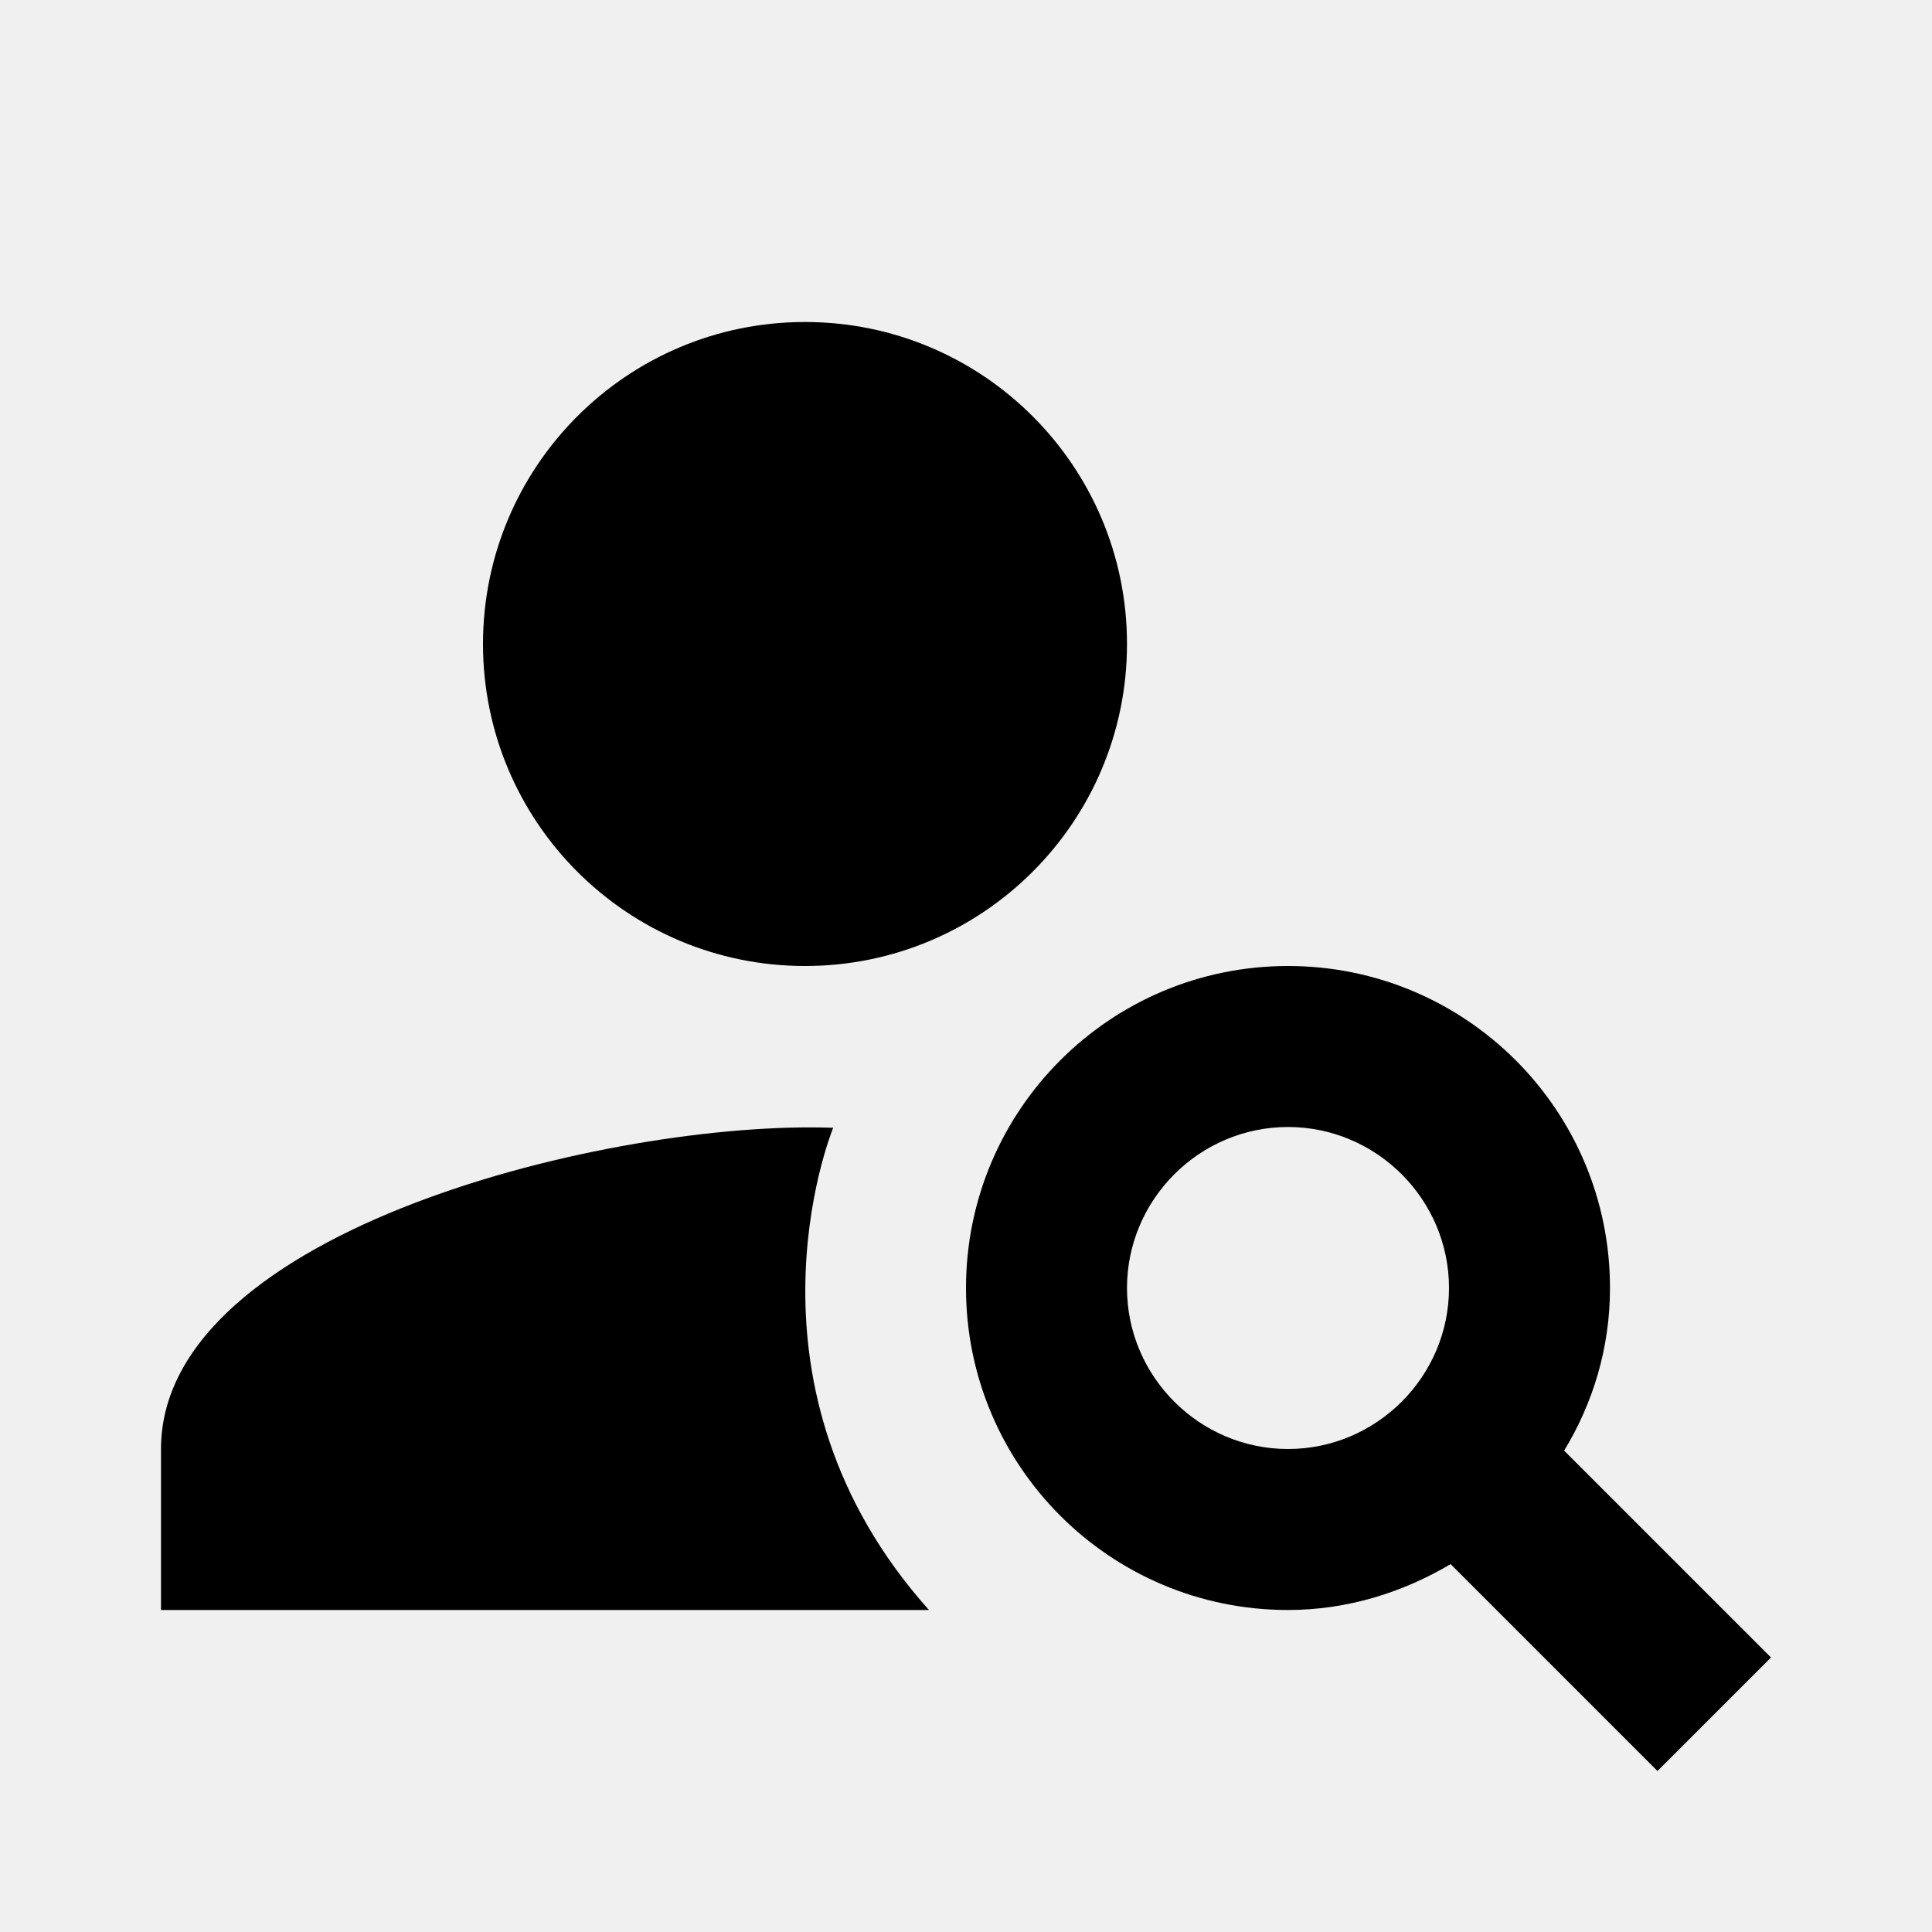
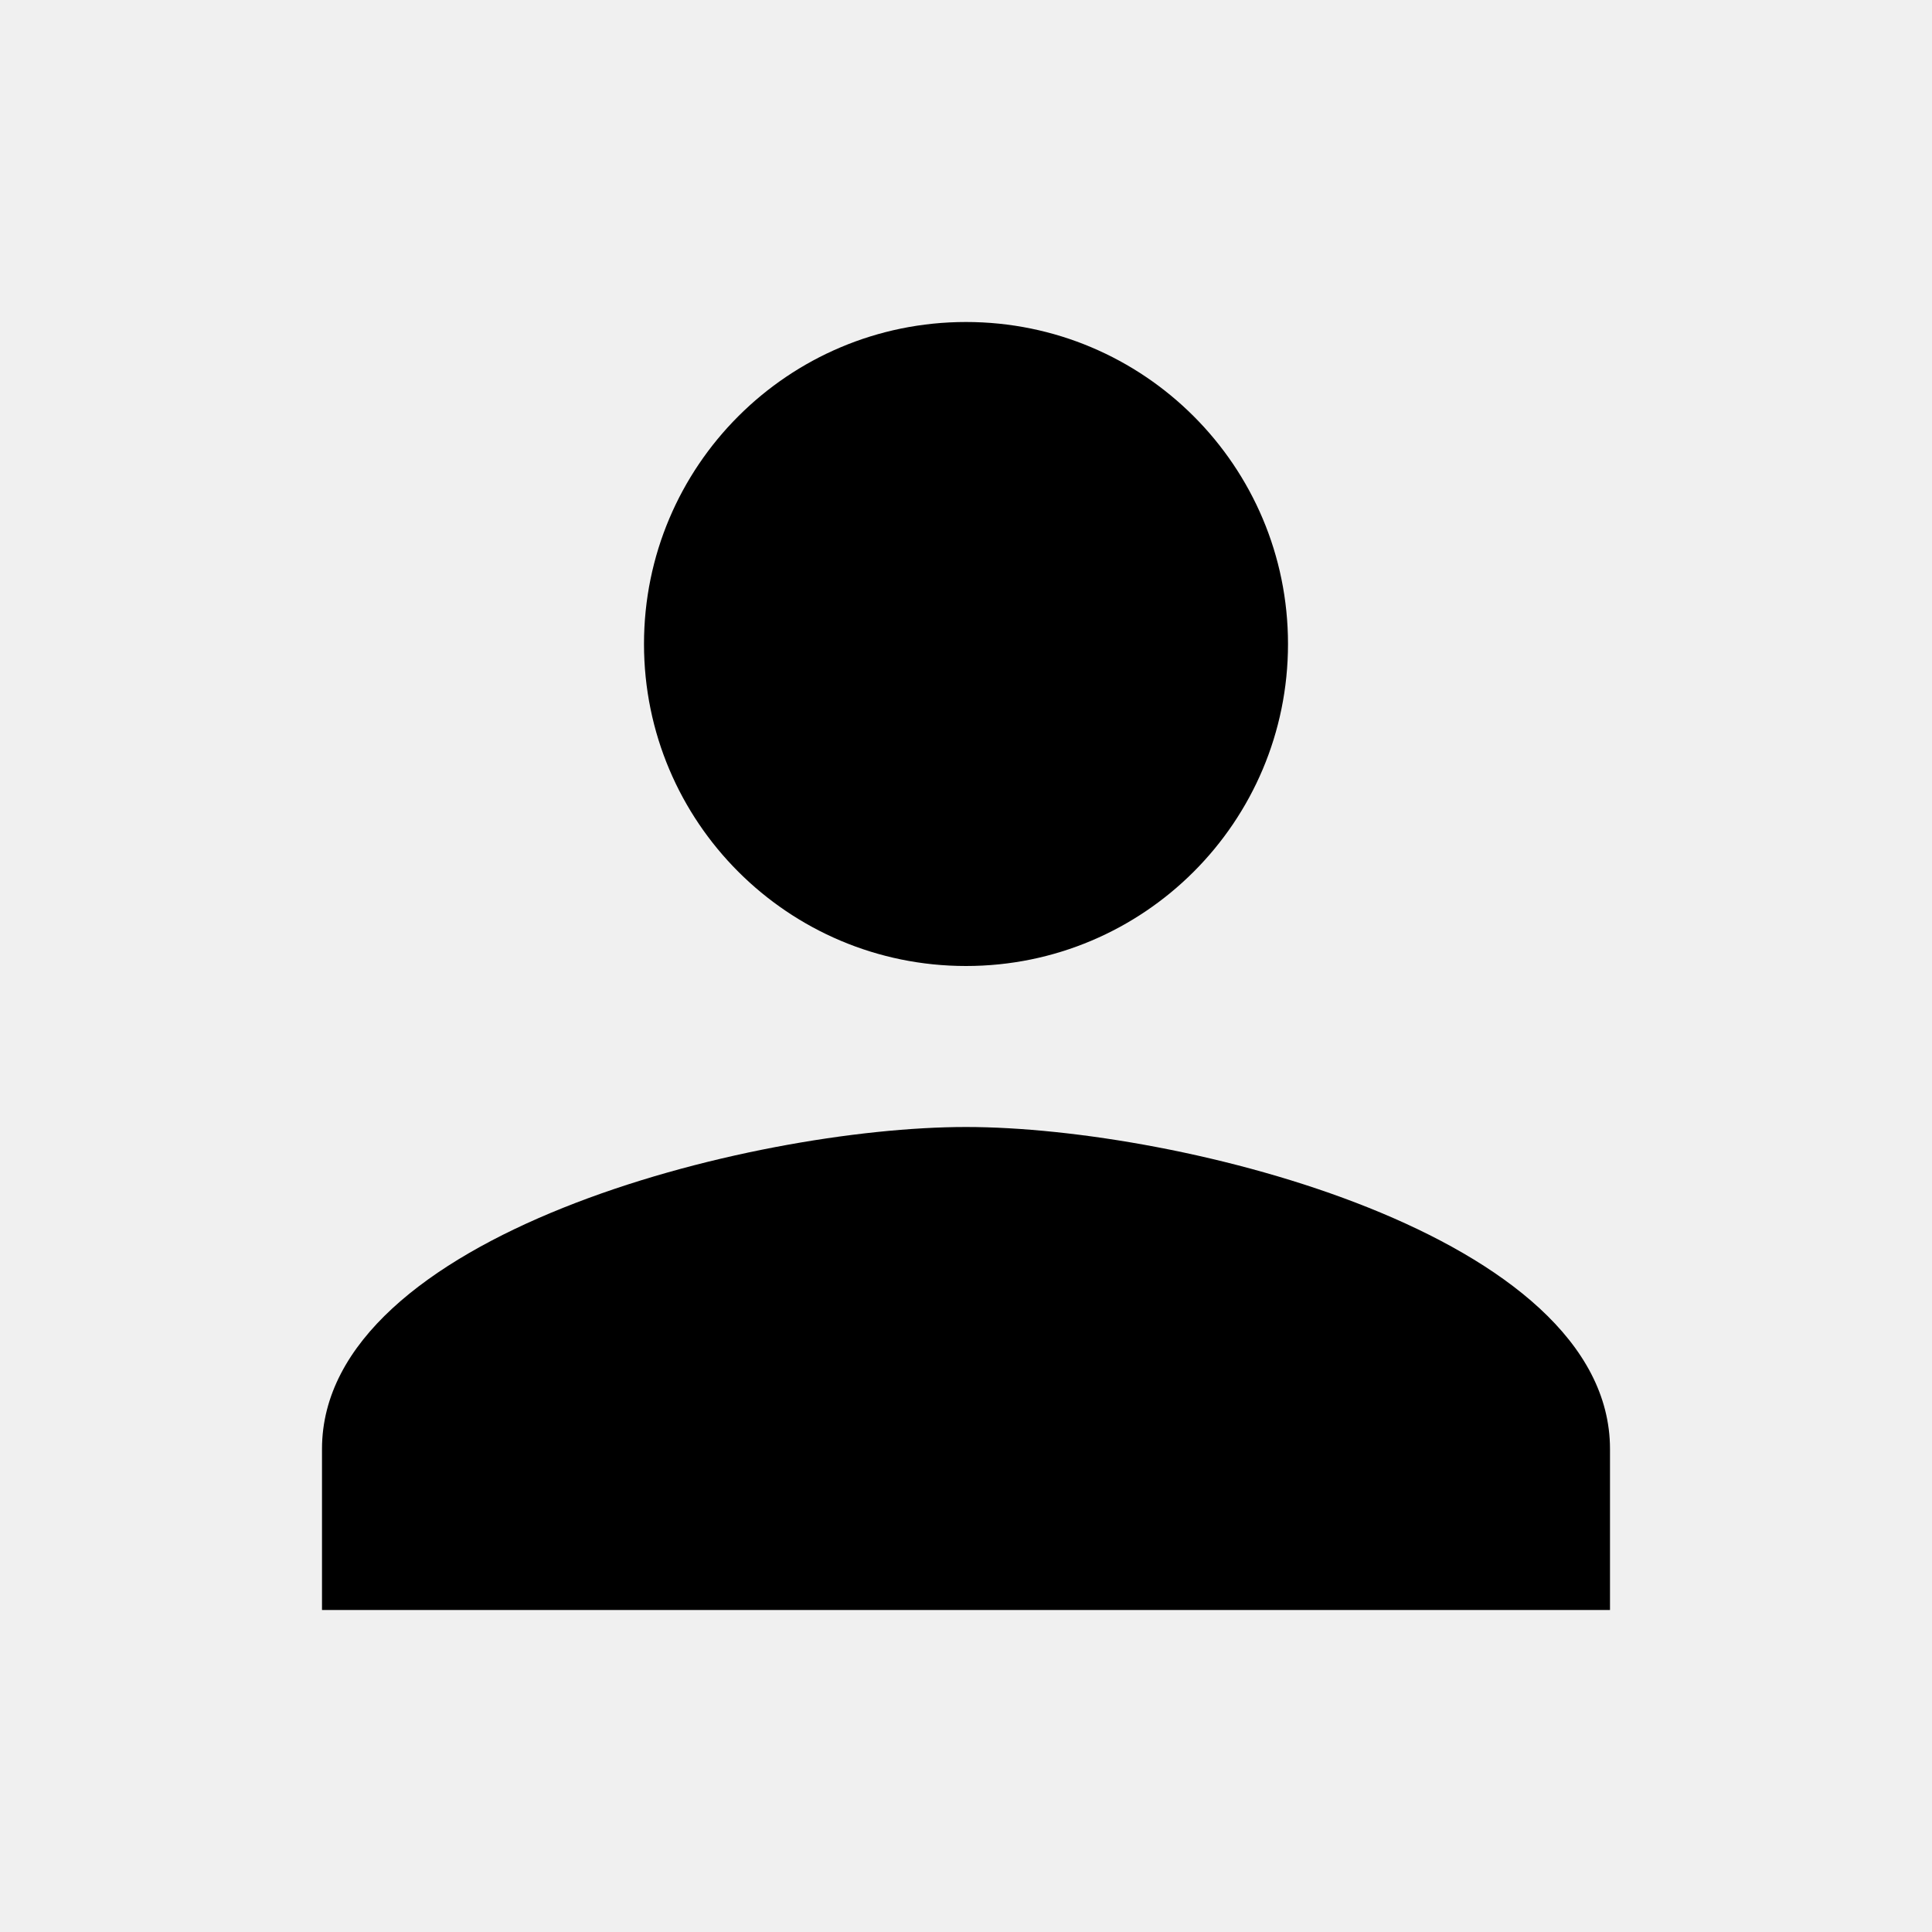
<svg xmlns="http://www.w3.org/2000/svg" width="96" height="96" viewBox="0 0 96 96" fill="none">
-   <g clip-path="url(#clip0_201_547)">
-     <path d="M40 48C48.837 48 56 40.837 56 32C56 23.163 48.837 16 40 16C31.163 16 24 23.163 24 32C24 40.837 31.163 48 40 48Z" fill="black" />
-     <path d="M41.4 56.04C30.48 55.64 8 61.08 8 72V80H46.16C36.28 68.96 41.24 56.44 41.4 56.04Z" fill="black" />
-     <path d="M77.72 72.08C79.16 69.72 80 66.96 80 64C80 55.16 72.84 48 64 48C55.16 48 48 55.16 48 64C48 72.84 55.16 80 64 80C66.96 80 69.72 79.12 72.08 77.72L82.36 88L88 82.36L77.72 72.08ZM64 72C59.6 72 56 68.4 56 64C56 59.6 59.6 56 64 56C68.4 56 72 59.6 72 64C72 68.4 68.4 72 64 72Z" fill="black" />
+   <g clip-path="url(#clip0_203_565)">
+     <path d="M48 48C56.84 48 64 40.84 64 32C64 23.16 56.84 16 48 16C39.16 16 32 23.16 32 32C32 40.84 39.16 48 48 48ZM48 56C37.32 56 16 61.36 16 72V80H80V72C80 61.36 58.68 56 48 56Z" fill="black" />
  </g>
  <defs>
-     <clipPath id="clip0_201_547">
+     <clipPath id="clip0_203_565">
      <rect width="96" height="96" fill="white" />
    </clipPath>
  </defs>
</svg>
